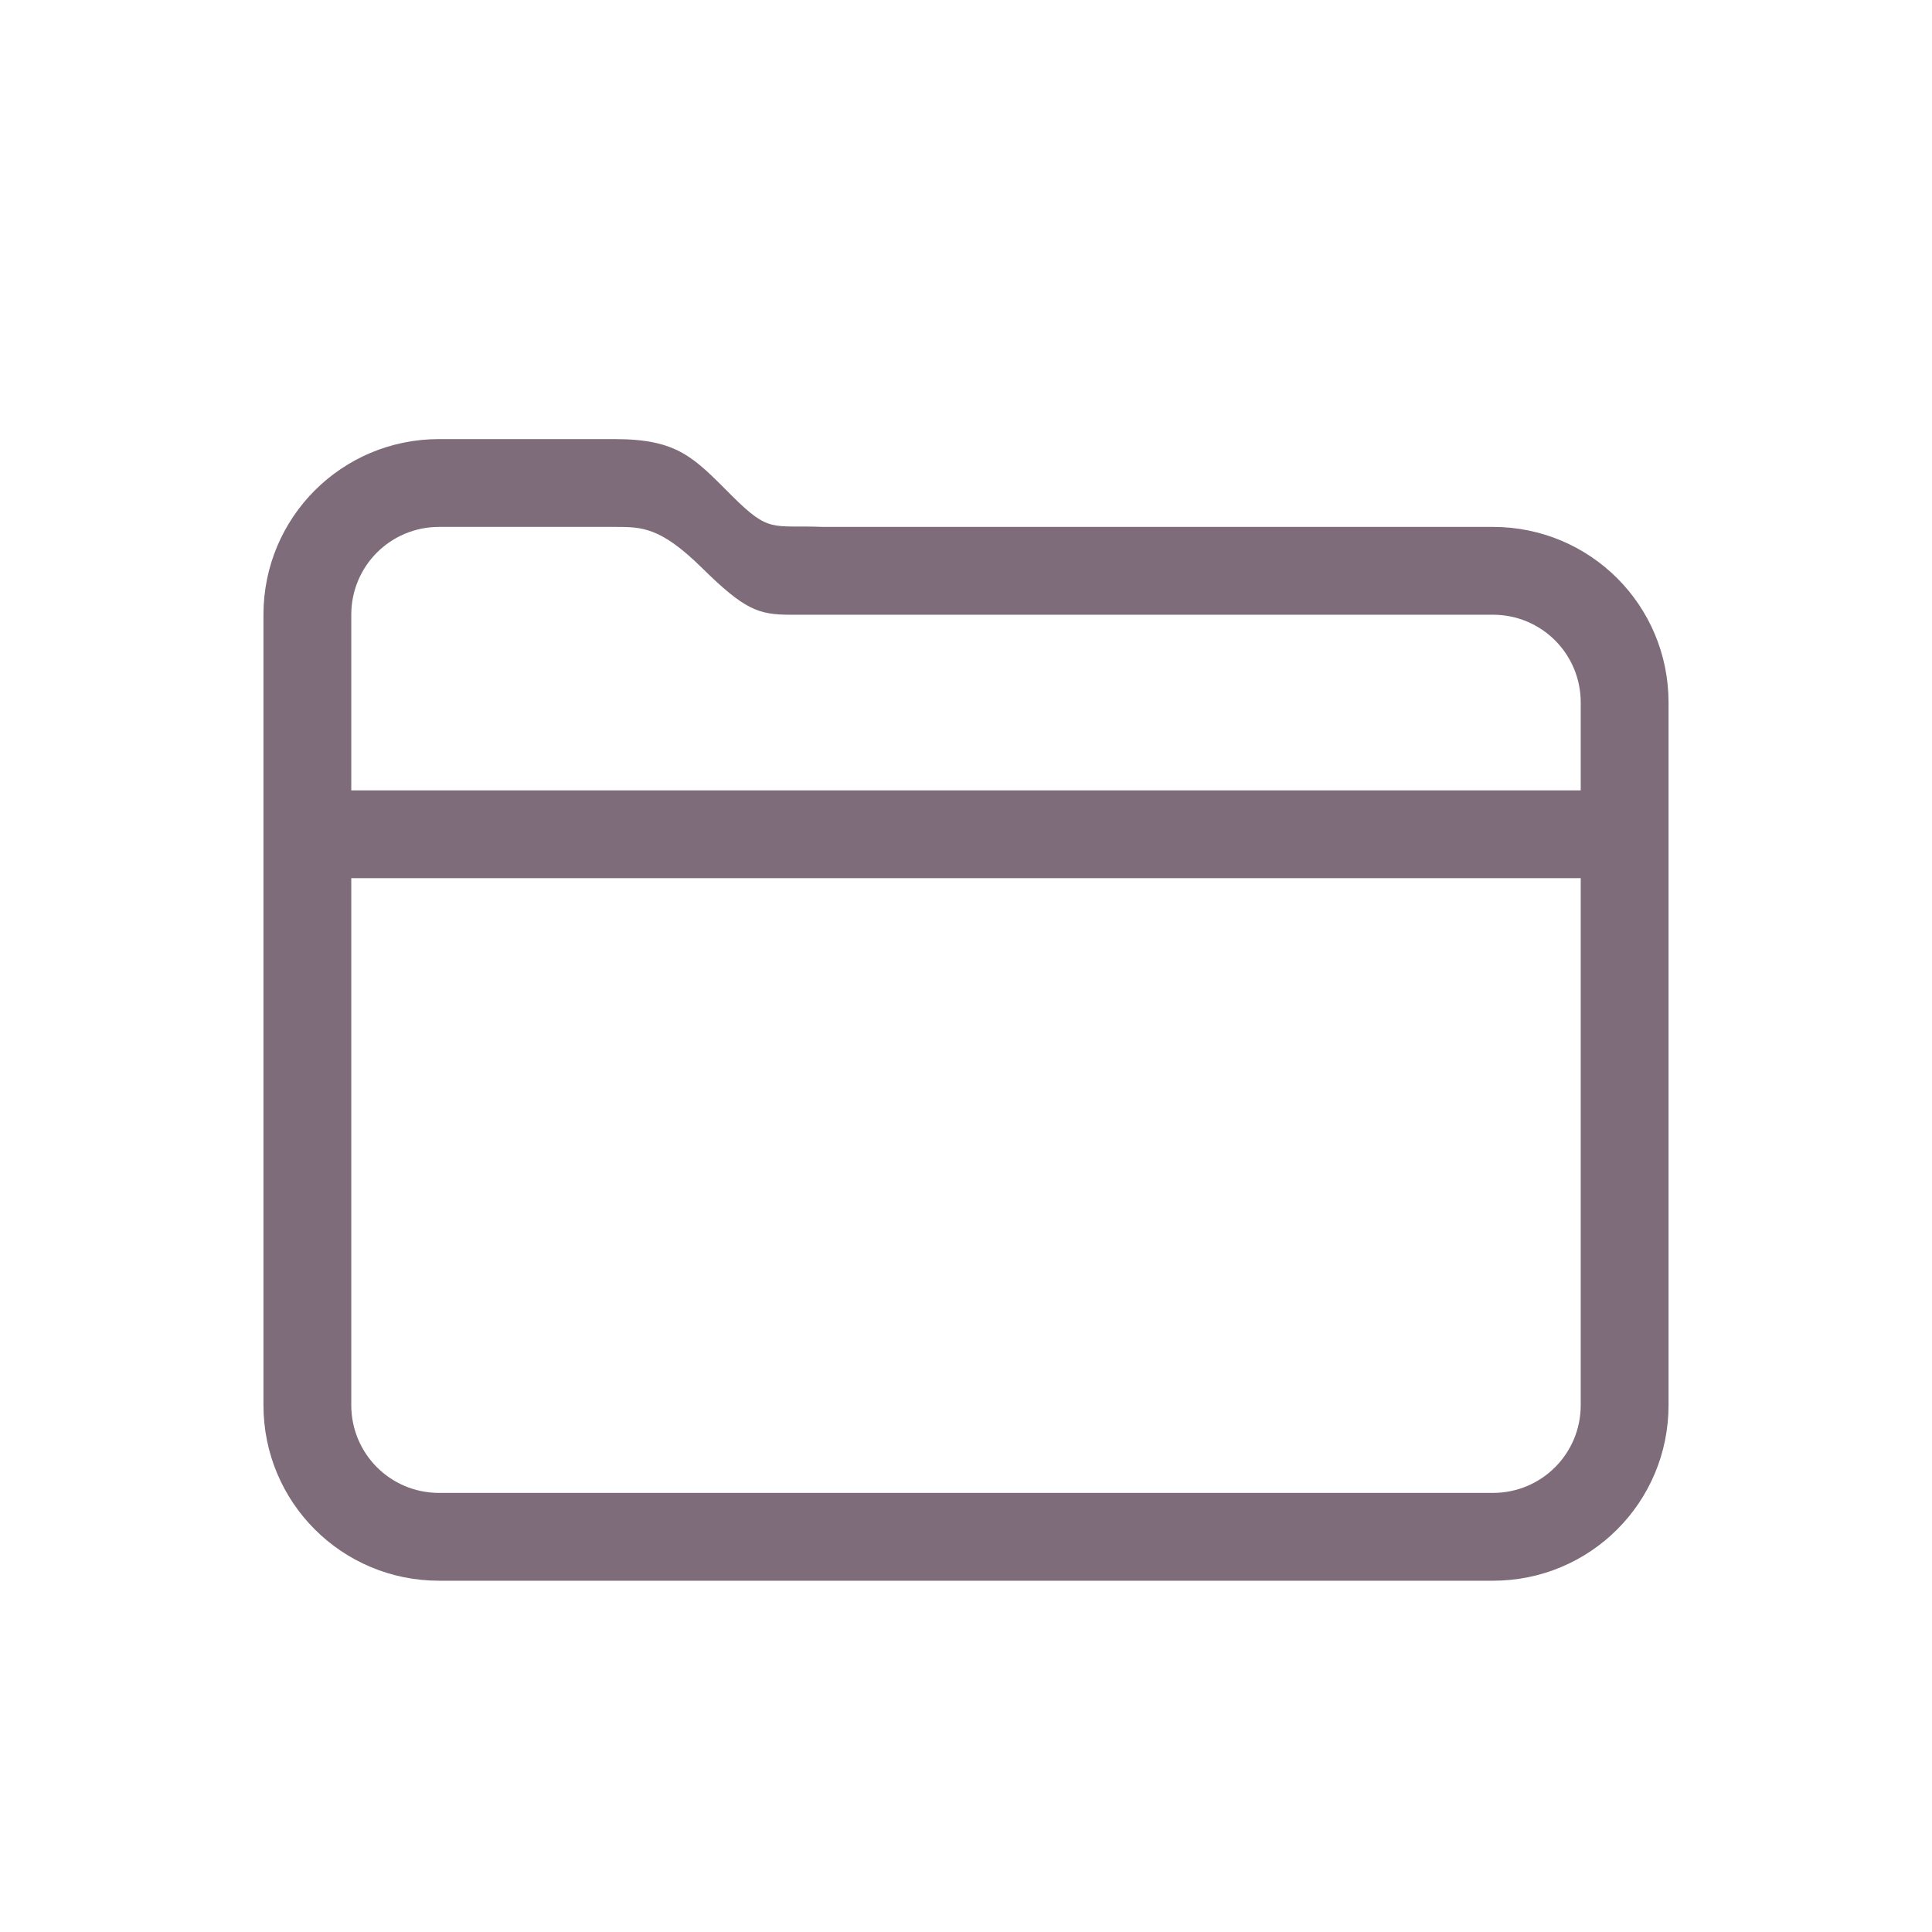
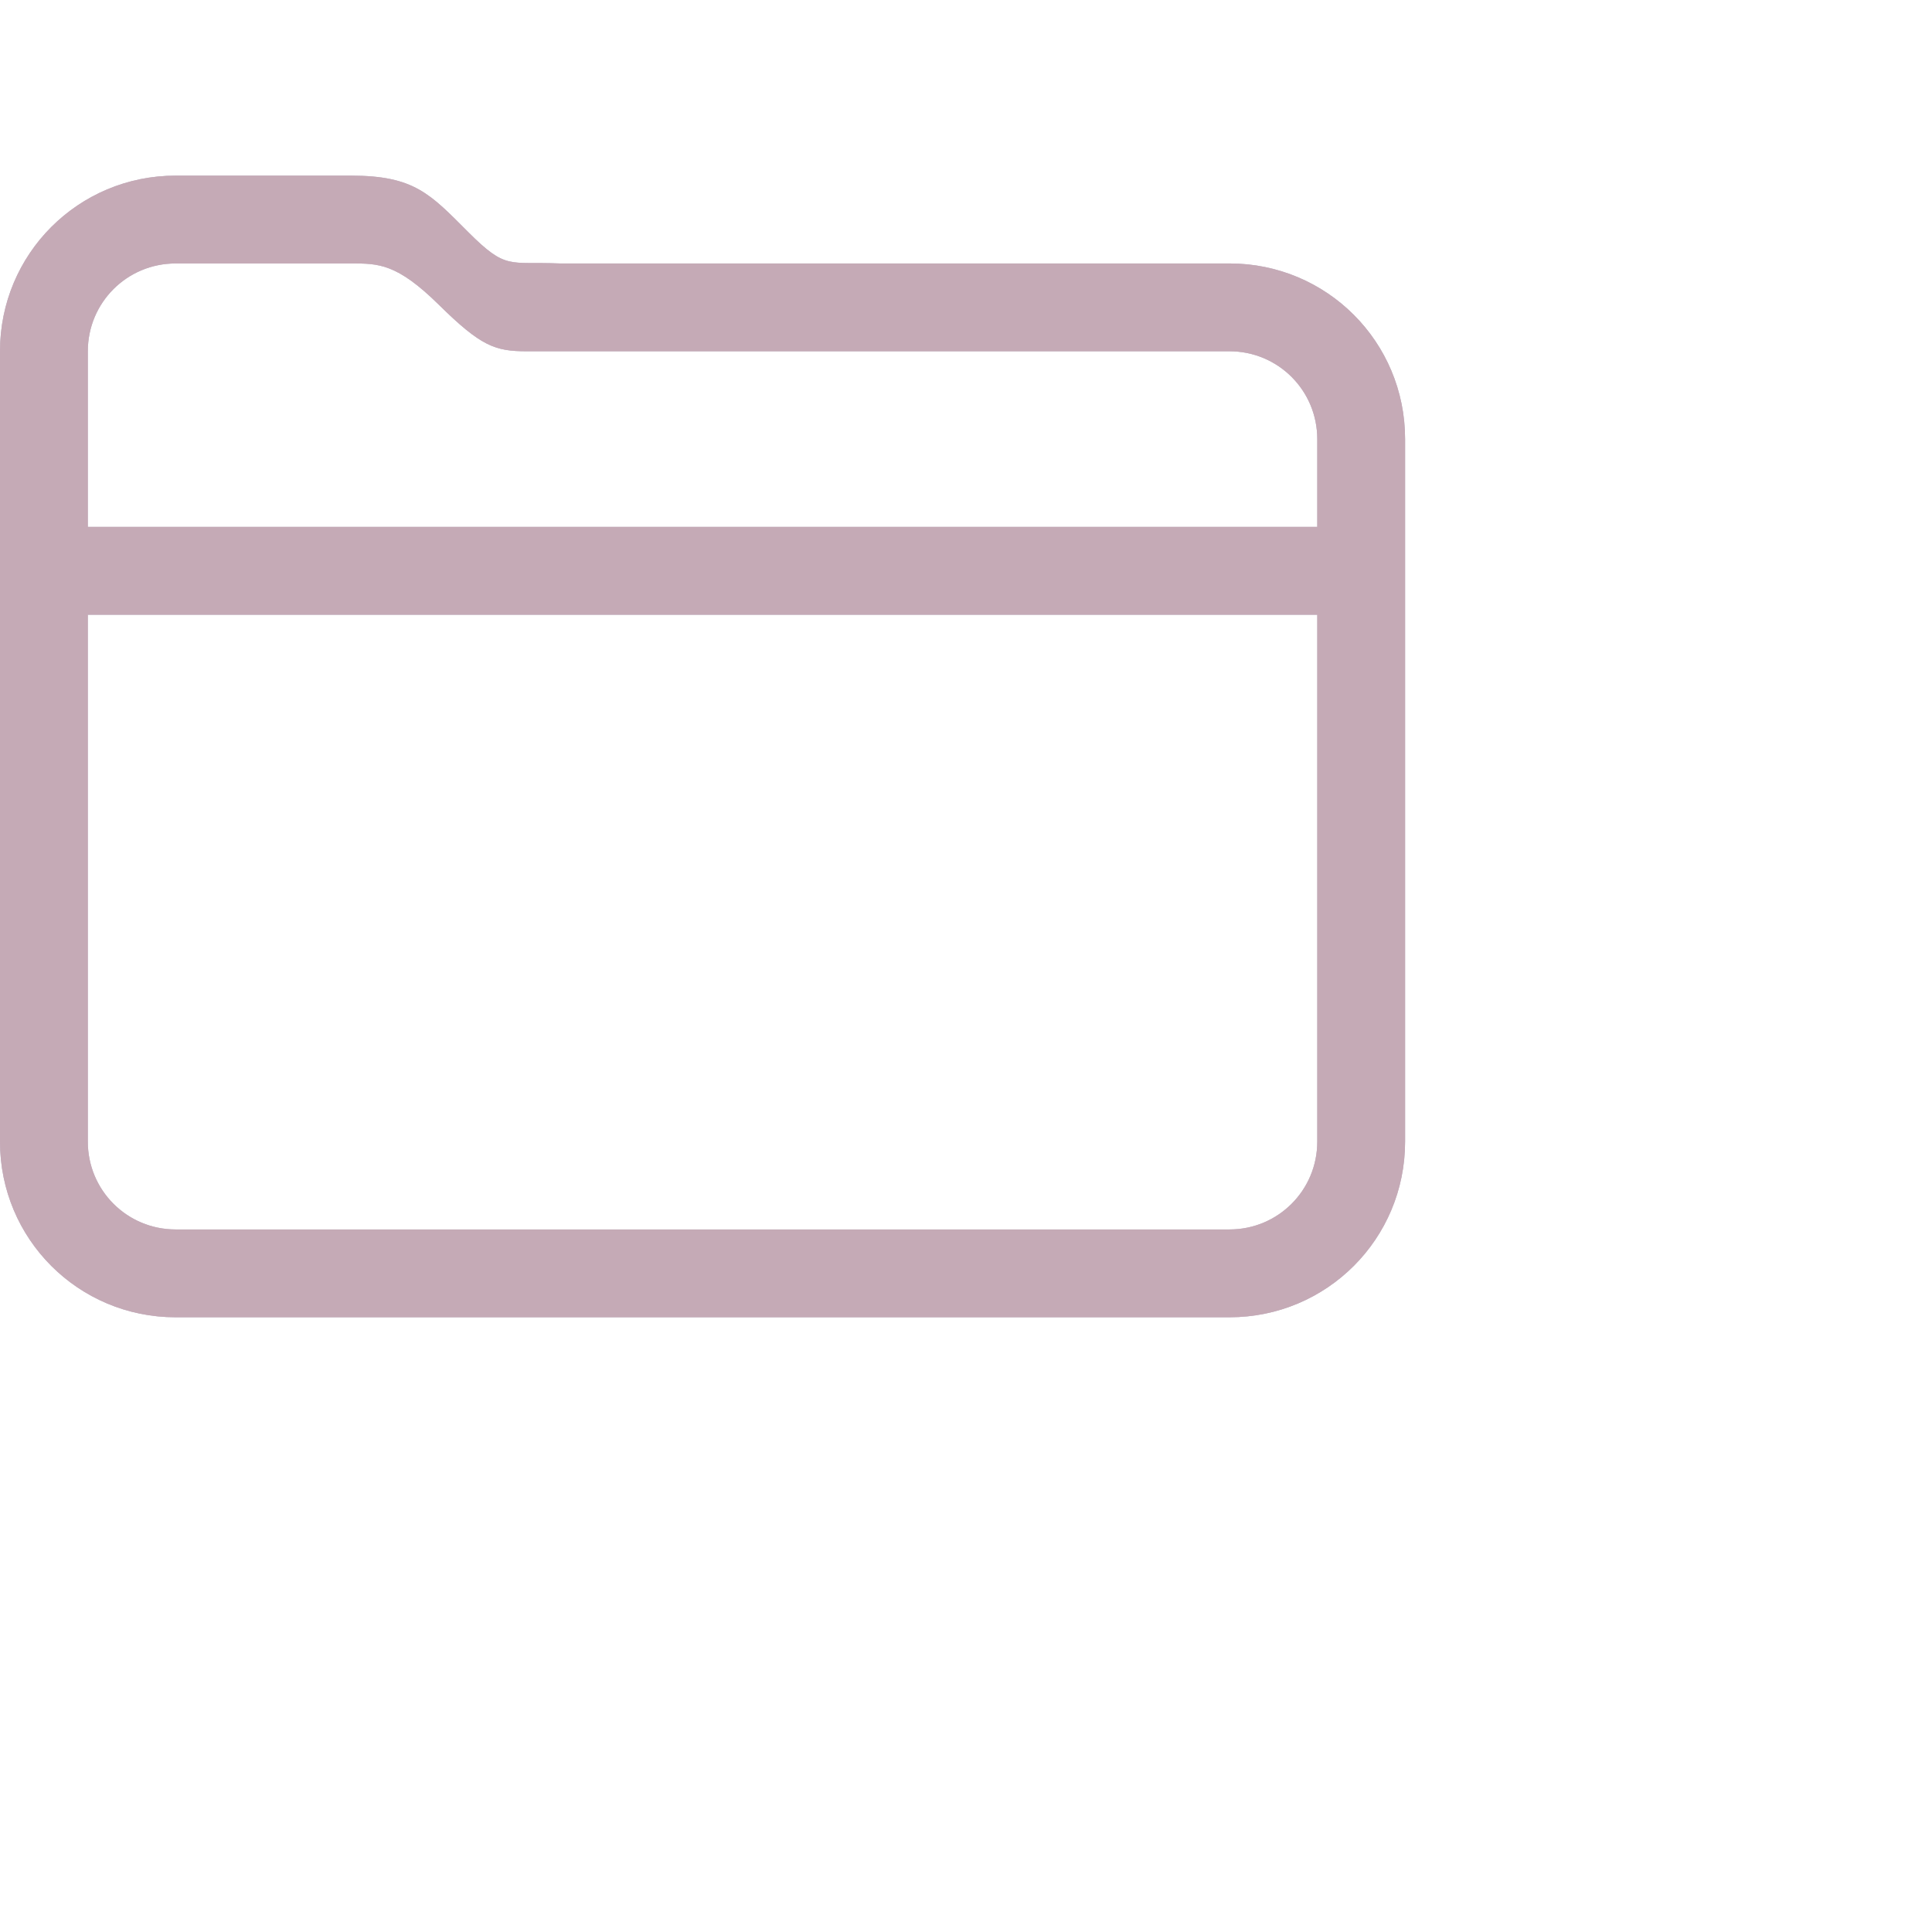
<svg xmlns="http://www.w3.org/2000/svg" width="22" height="22" version="1.1">
  <defs>
    <style id="current-color-scheme" type="text/css">
   .ColorScheme-Text { color:#d8dee9; } .ColorScheme-Highlight { color:#88c0d0; } .ColorScheme-NeutralText { color:#d08770; } .ColorScheme-PositiveText { color:#a3be8c; } .ColorScheme-NegativeText { color:#bf616a; }
  </style>
  </defs>
-   <path class="ColorScheme-Text" d="m5 5c-1.108 0-2 0.892-2 2v9c0 1.108 0.892 2 2 2h12c1.108 0 2-0.892 2-2v-8c0-1.108-0.892-2-2-2h-7.629c-0.58-0.023-0.605 0.077-1.039-0.357-0.434-0.434-0.613-0.642-1.332-0.643zm0 1h2c0.311-1.7e-6 0.52 1.383e-4 0.998 0.471 0.479 0.472 0.639 0.529 1 0.529h8.002c0.554 0 1 0.446 1 1v1h-14v-2c0-0.554 0.446-1 1-1zm-1 4h14v6c0 0.554-0.446 1-1 1h-12c-0.554 0-1-0.446-1-1z" fill="#695263" opacity=".85" />
+   <path class="ColorScheme-Text" d="m2 2c-1.108 0-2 0.892-2 2v9c0 1.108 0.892 2 2 2h12c1.108 0 2-0.892 2-2v-8c0-1.108-0.892-2-2-2h-7.629c-0.58-0.023-0.605 0.077-1.039-0.357-0.434-0.434-0.613-0.642-1.332-0.643h-2zm0 1h2c0.311-1.7e-6 0.52 1.383e-4 0.998 0.471 0.479 0.472 0.639 0.529 1 0.529h8.002c0.554 0 1 0.446 1 1v1h-14v-2c0-0.554 0.446-1 1-1zm-1 4h14v6c0 0.554-0.446 1-1 1h-12c-0.554 0-1-0.446-1-1v-6z" fill="#5e81ac" opacity=".5" />
+   <path class="ColorScheme-Text" d="m2 2c-1.108 0-2 0.892-2 2v9c0 1.108 0.892 2 2 2h12c1.108 0 2-0.892 2-2v-8c0-1.108-0.892-2-2-2h-7.629c-0.58-0.023-0.605 0.077-1.039-0.357-0.434-0.434-0.613-0.642-1.332-0.643h-2zm0 1h2c0.311-1.7e-6 0.52 1.383e-4 0.998 0.471 0.479 0.472 0.639 0.529 1 0.529h8.002c0.554 0 1 0.446 1 1v1h-14v-2c0-0.554 0.446-1 1-1zm-1 4h14v6c0 0.554-0.446 1-1 1h-12c-0.554 0-1-0.446-1-1v-6z" fill="#bf616a" opacity=".6" />
+   <path class="ColorScheme-Text" d="m2 2c-1.108 0-2 0.892-2 2v9c0 1.108 0.892 2 2 2h12c1.108 0 2-0.892 2-2v-8c0-1.108-0.892-2-2-2h-7.629c-0.58-0.023-0.605 0.077-1.039-0.357-0.434-0.434-0.613-0.642-1.332-0.643h-2zm0 1h2c0.311-1.7e-6 0.52 1.383e-4 0.998 0.471 0.479 0.472 0.639 0.529 1 0.529h8.002c0.554 0 1 0.446 1 1v1h-14v-2c0-0.554 0.446-1 1-1zm-1 4h14v6c0 0.554-0.446 1-1 1h-12c-0.554 0-1-0.446-1-1v-6z" fill="#d8dee9" opacity=".4" />
</svg>
